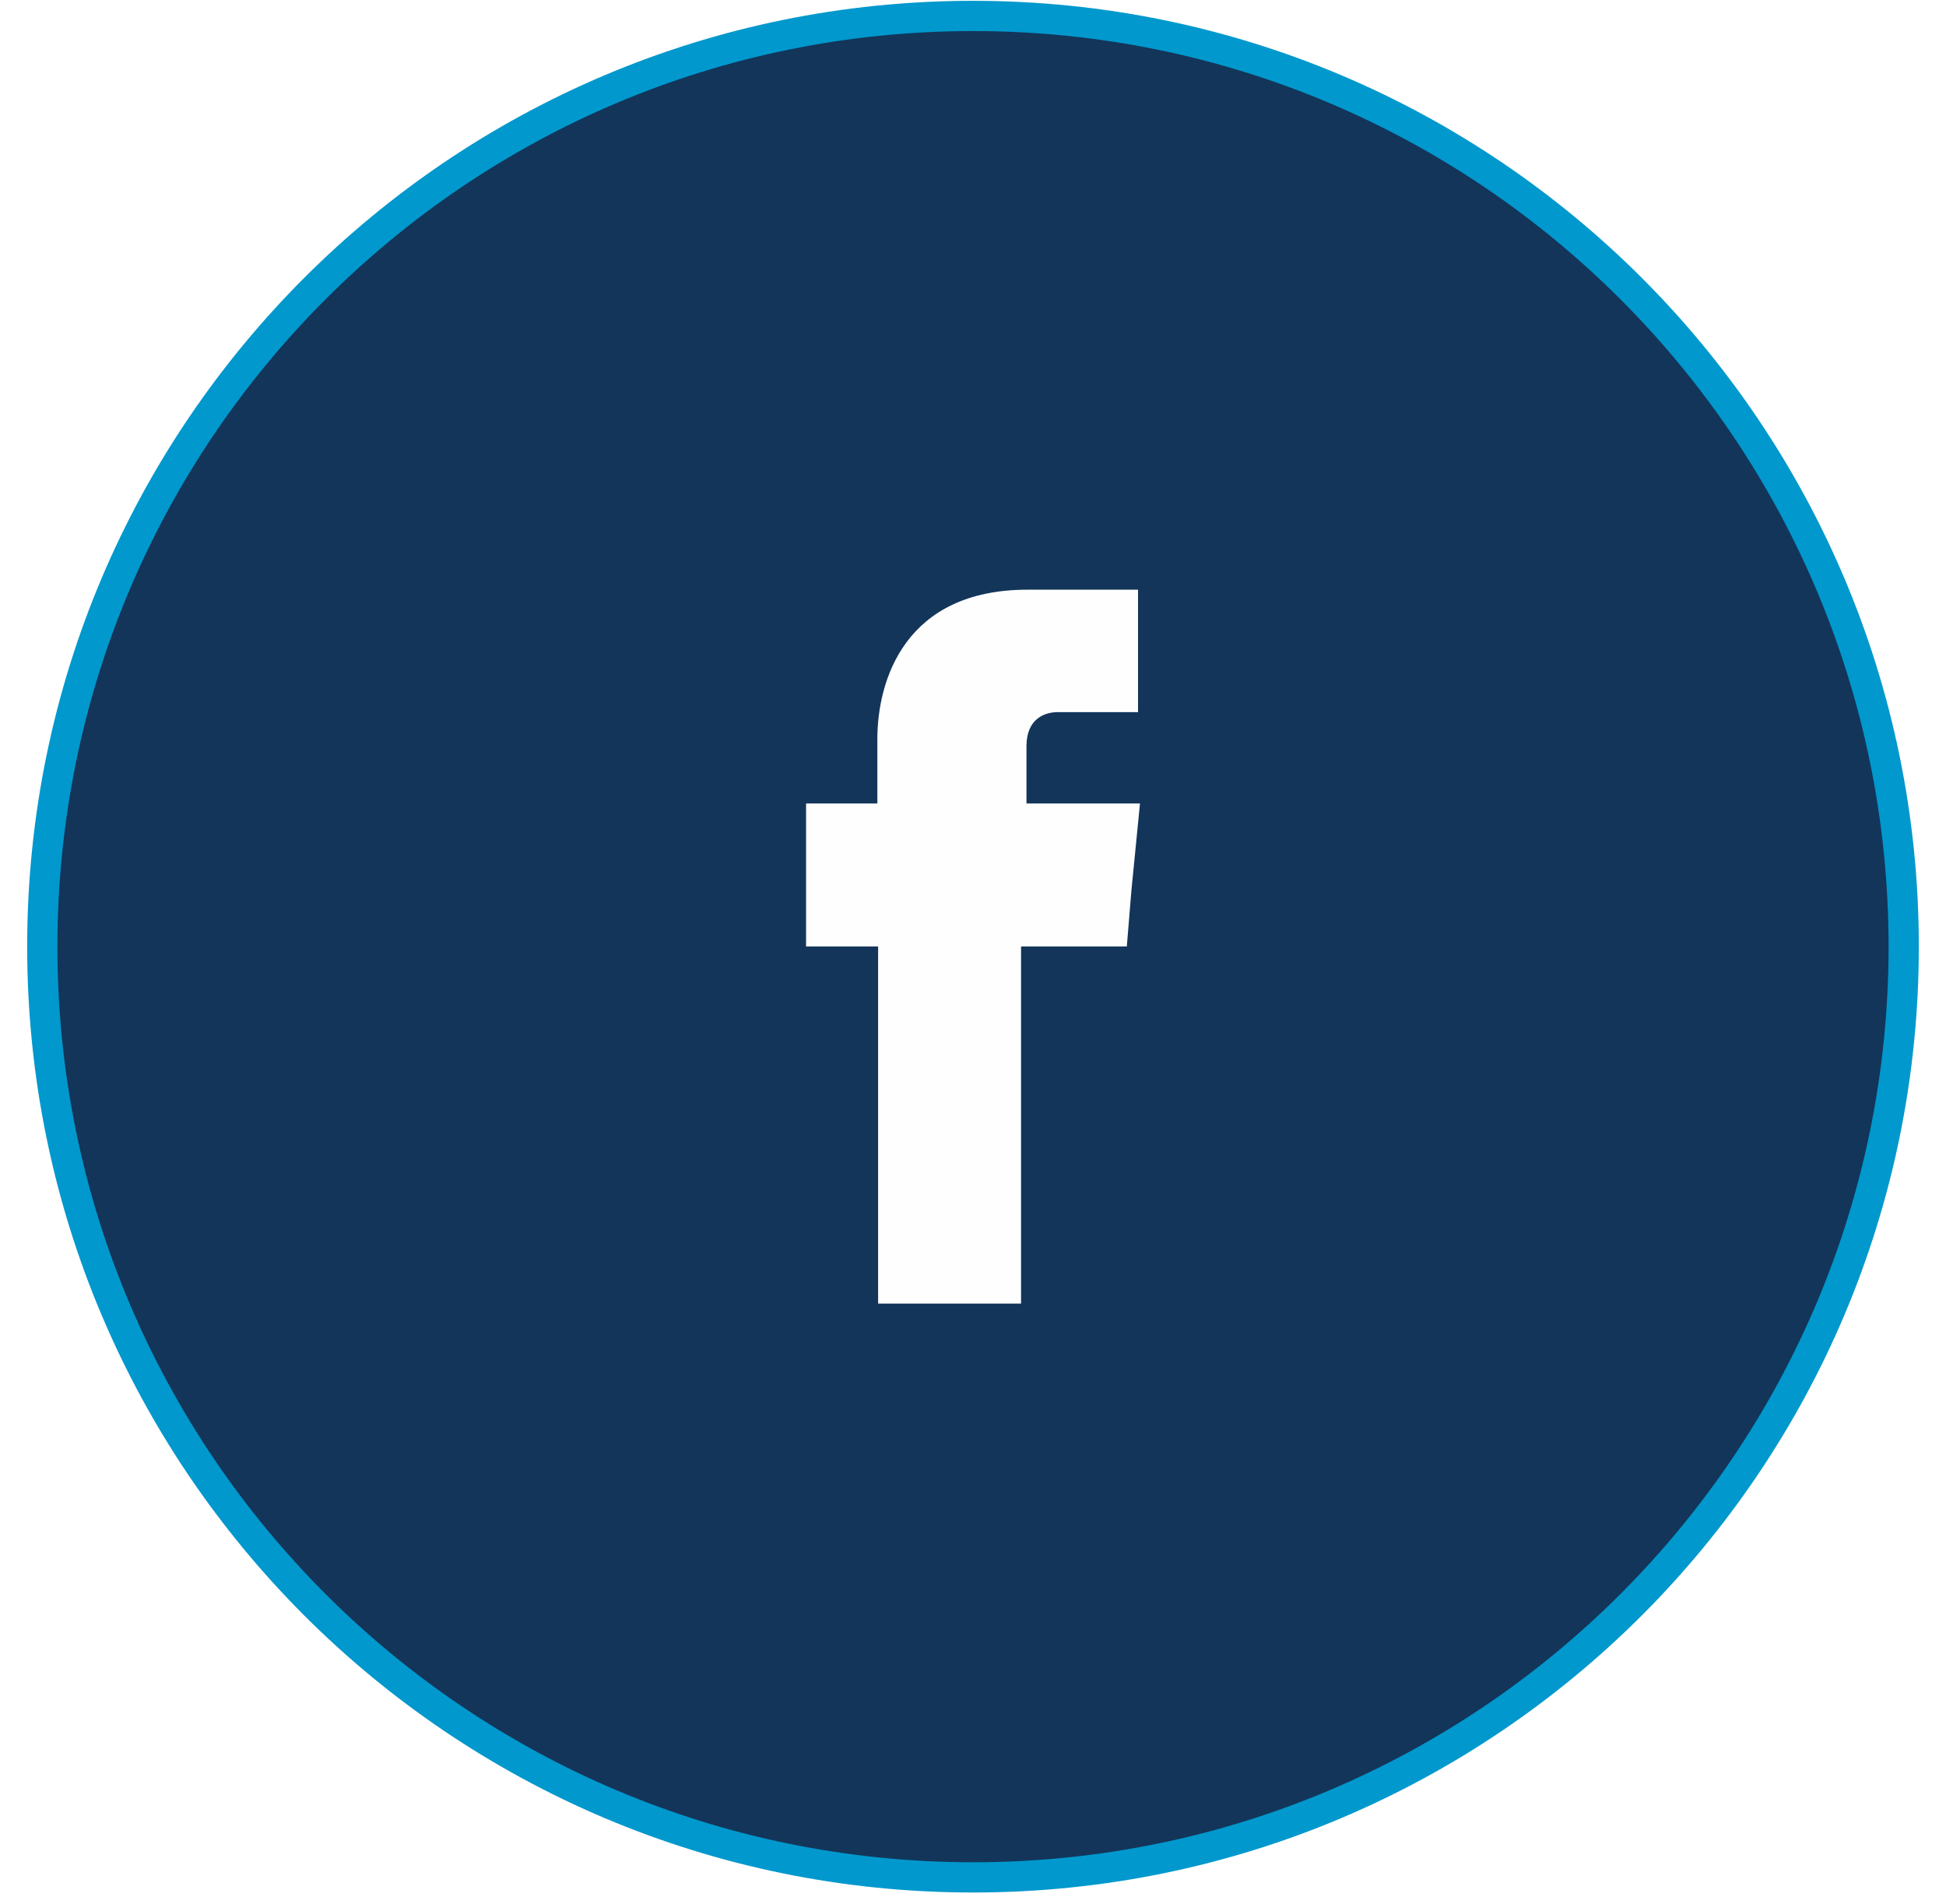
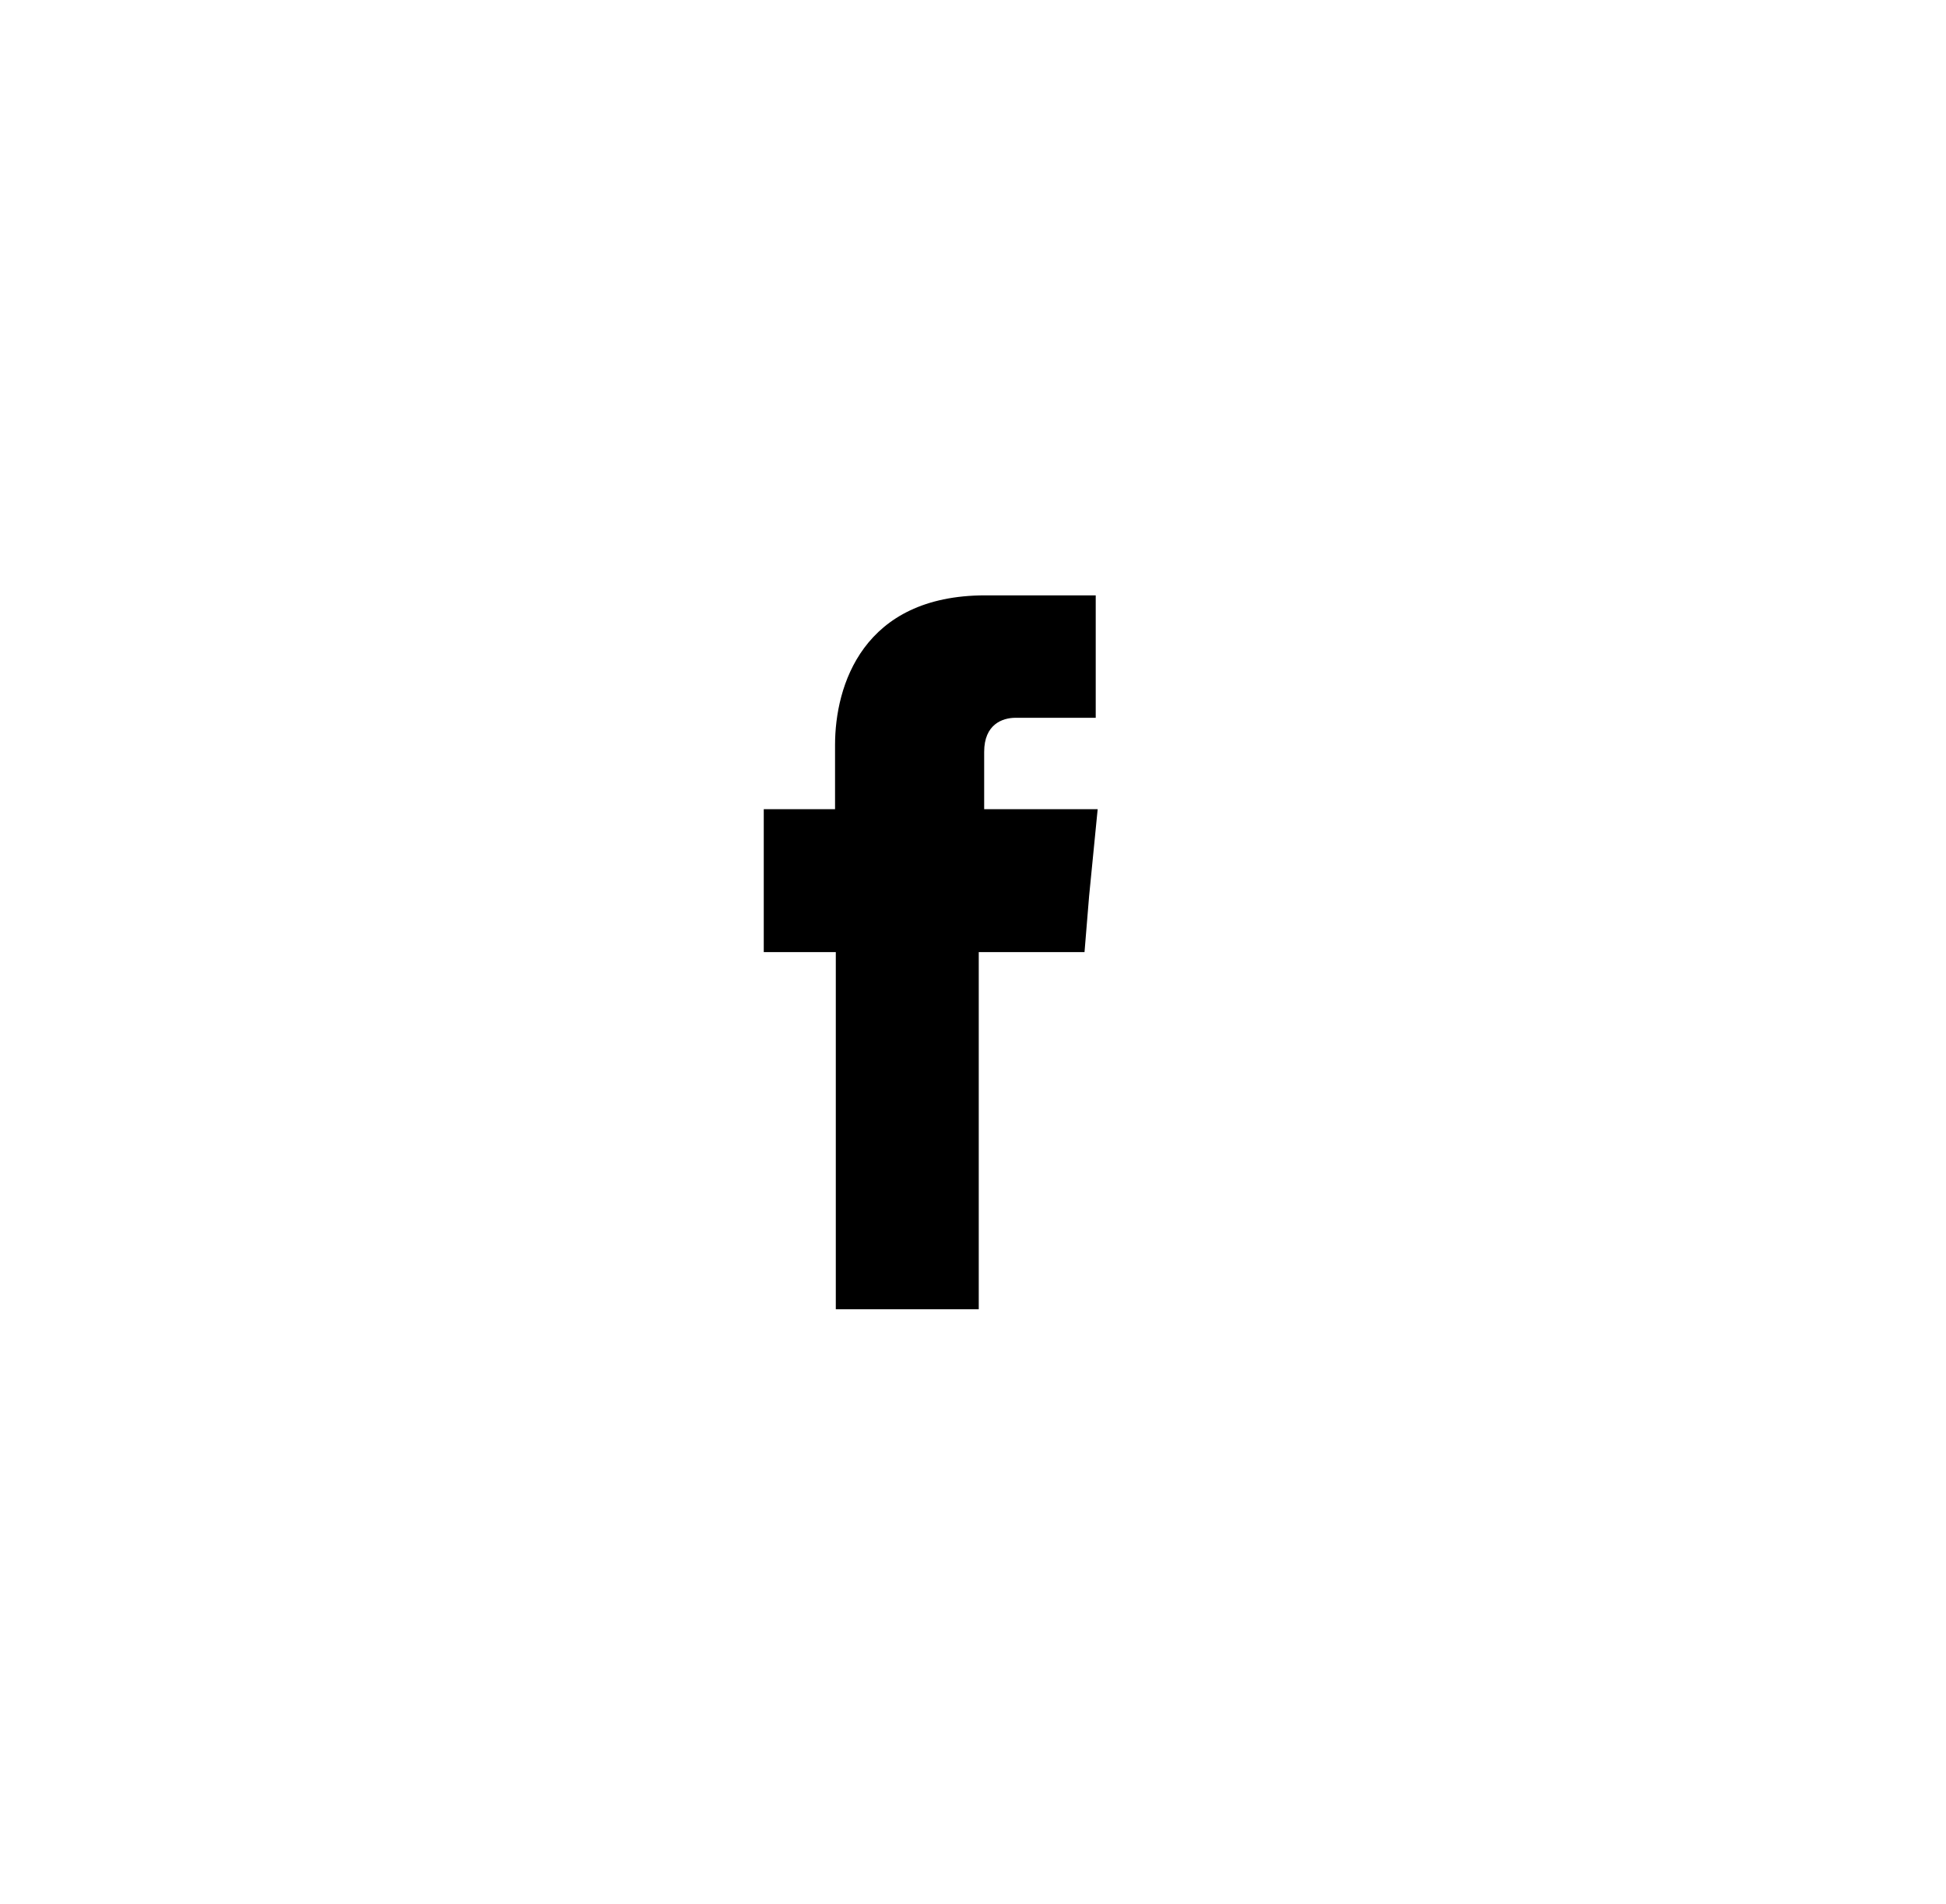
<svg xmlns="http://www.w3.org/2000/svg" width="46px" height="45px" viewBox="0 0 46 45" version="1.1">
-   <g id="Page-1" stroke="none" stroke-width="1" fill="none" fill-rule="evenodd">
-     <g id="Desktop-HD" transform="translate(-569, -3707)">
-       <g id="FOOTER" transform="translate(0, 3383)">
-         <g id="Social-Icons" transform="translate(570, 323.866)">
-           <g id="Facebook">
-             <path d="M44,22.511 C44,34.661 34.15,44.511 22,44.511 C9.85,44.511 0,34.661 0,22.511 C0,10.361 9.85,0.511 22,0.511 C34.15,0.511 44,10.361 44,22.511" id="Fill-54" fill="#13355A" />
-             <path d="M44,22.511 C44,34.661 34.15,44.511 22,44.511 C9.85,44.511 0,34.661 0,22.511 C0,10.361 9.85,0.511 22,0.511 C34.15,0.511 44,10.361 44,22.511 Z" id="Stroke-55" stroke="#0098CD" stroke-width="0.715" />
-             <path d="M23.264,19.127 L23.264,17.773 C23.264,17.122 23.694,16.967 24.006,16.967 L25.901,16.967 L25.901,14.073 L23.291,14.073 C20.389,14.073 19.739,16.215 19.739,17.607 L19.739,19.127 L18.054,19.127 L18.054,21.169 L18.054,22.506 L19.757,22.506 L19.757,30.948 L23.136,30.948 L23.136,22.506 L25.636,22.506 L25.745,21.178 L25.947,19.127 L23.264,19.127 Z" id="Fill-56" fill="#FEFEFE" />
-           </g>
-         </g>
-       </g>
-     </g>
-   </g>
+   <path d="M23.264,19.127 L23.264,17.773 C23.264,17.122 23.694,16.967 24.006,16.967 L25.901,16.967 L25.901,14.073 L23.291,14.073 C20.389,14.073 19.739,16.215 19.739,17.607 L19.739,19.127 L18.054,19.127 L18.054,21.169 L18.054,22.506 L19.757,22.506 L19.757,30.948 L23.136,30.948 L23.136,22.506 L25.636,22.506 L25.745,21.178 L25.947,19.127 L23.264,19.127 Z" />
</svg>
